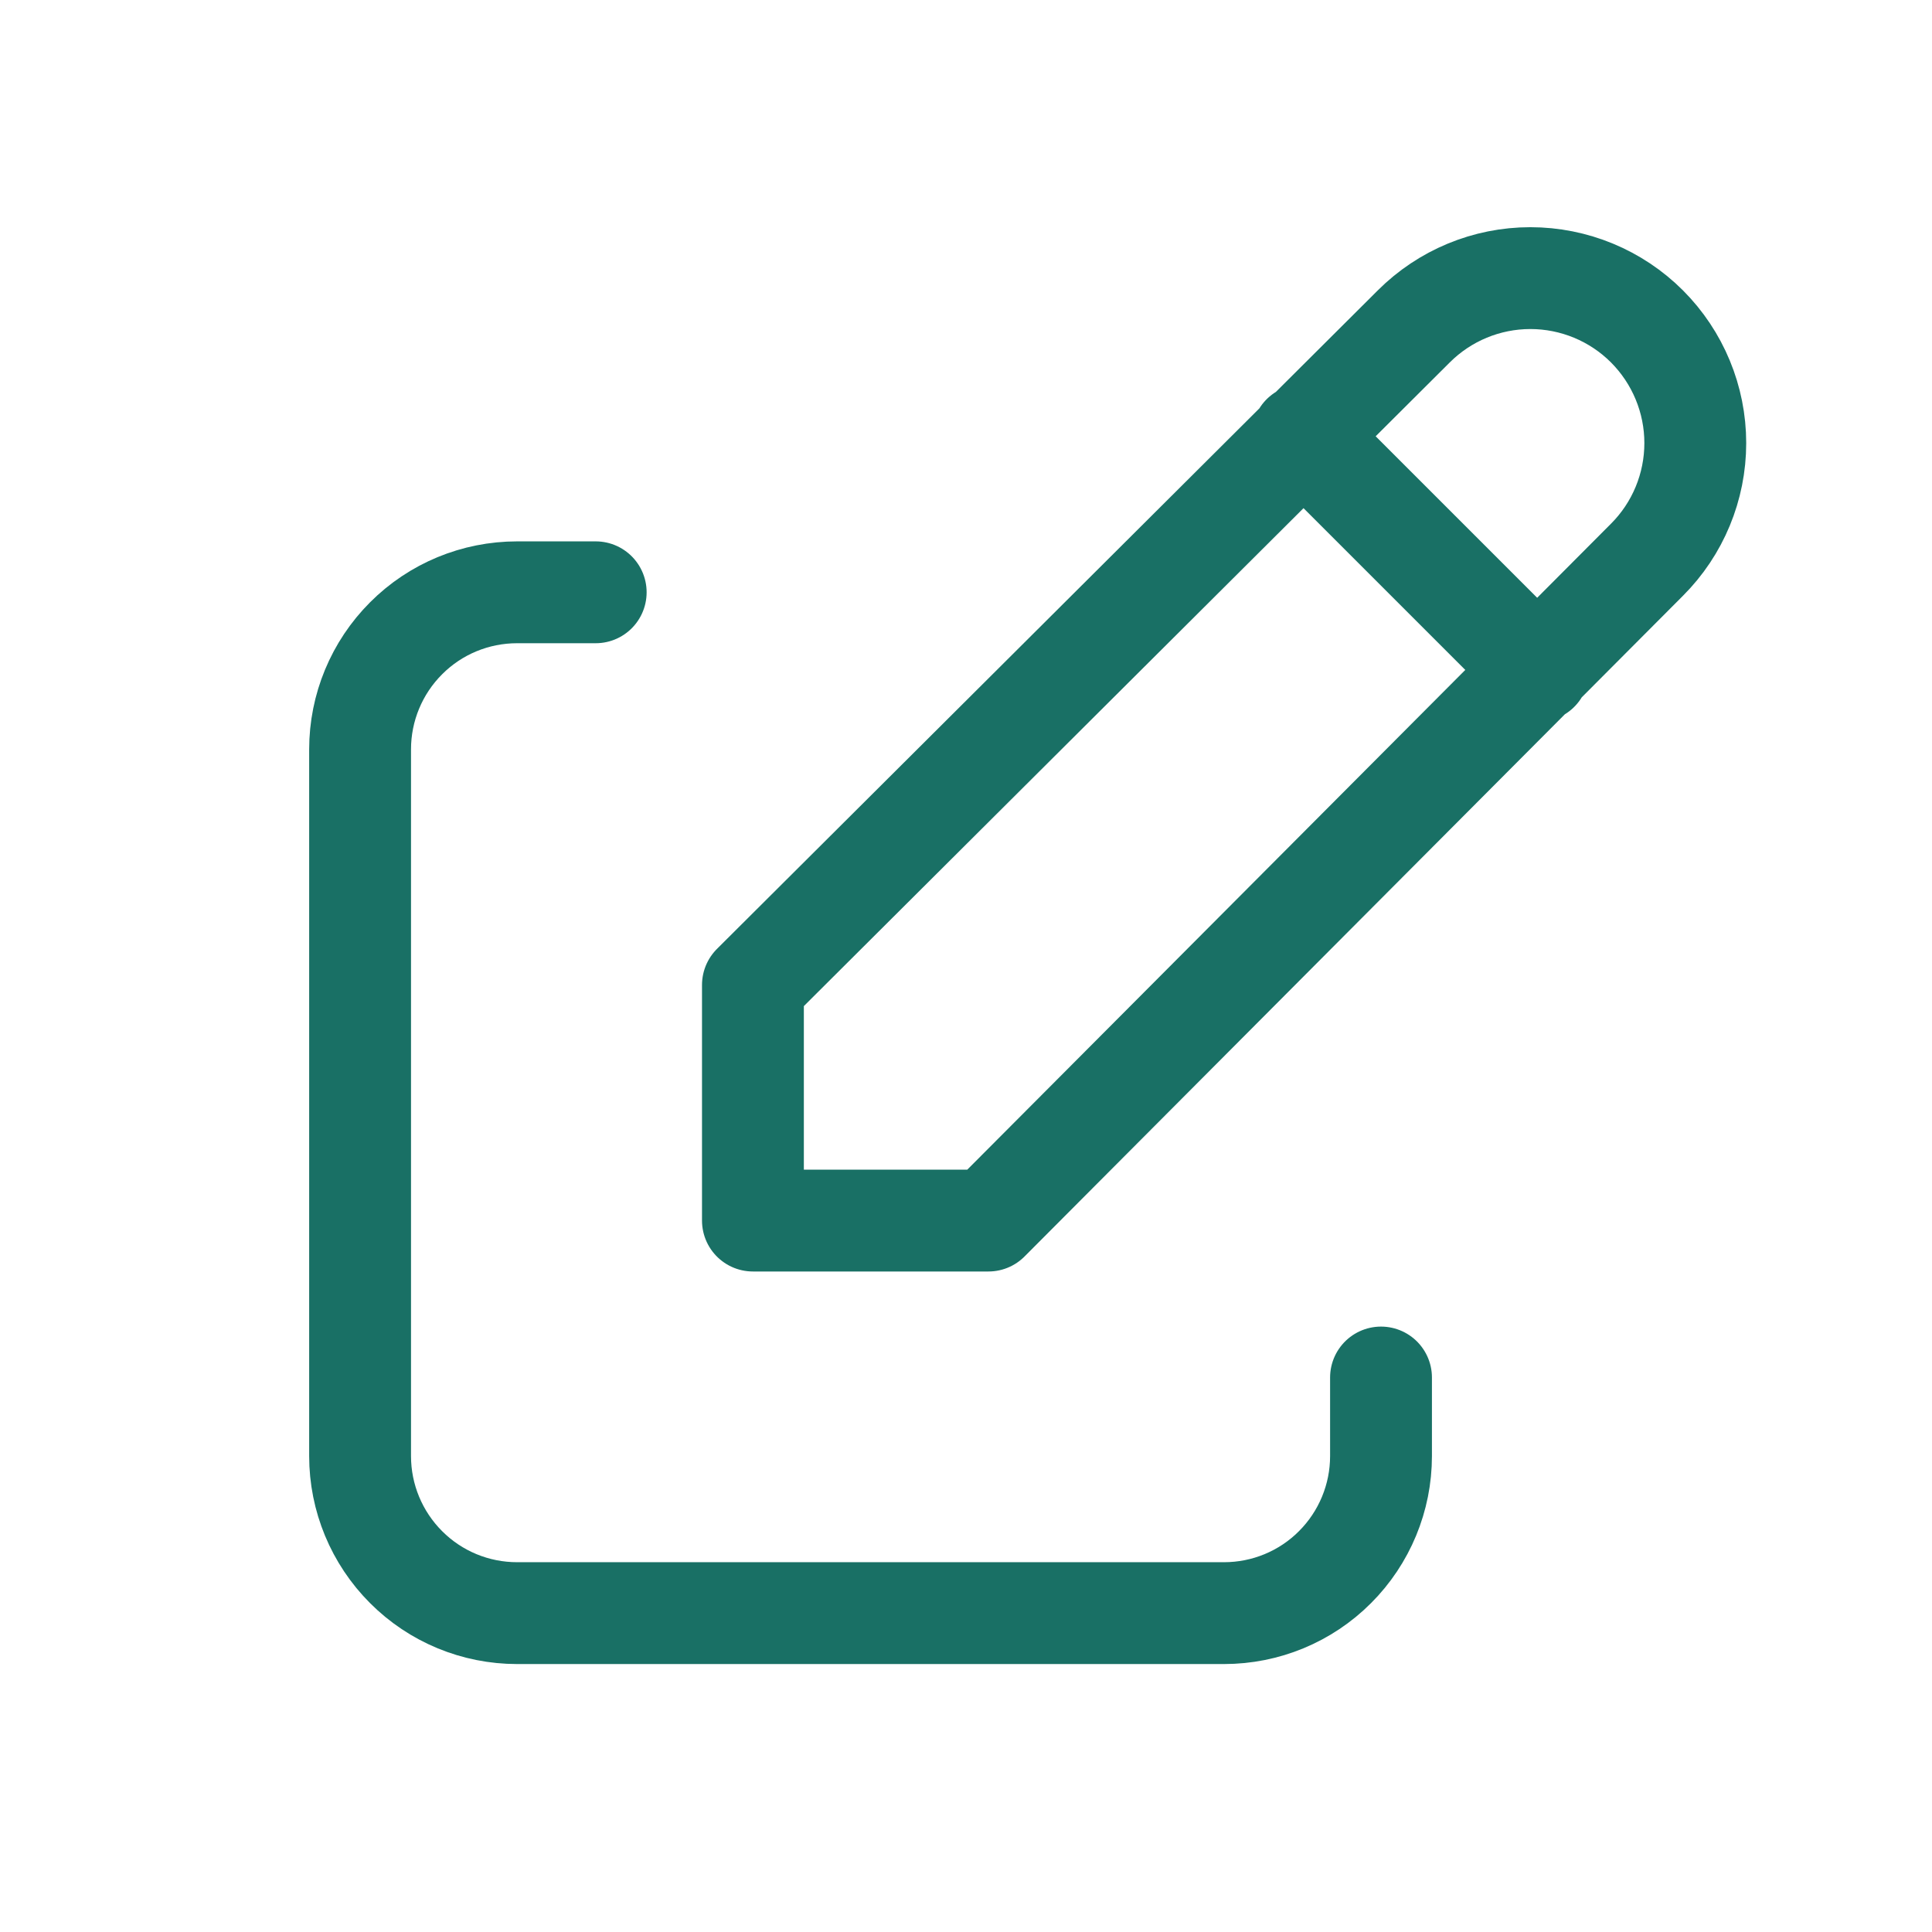
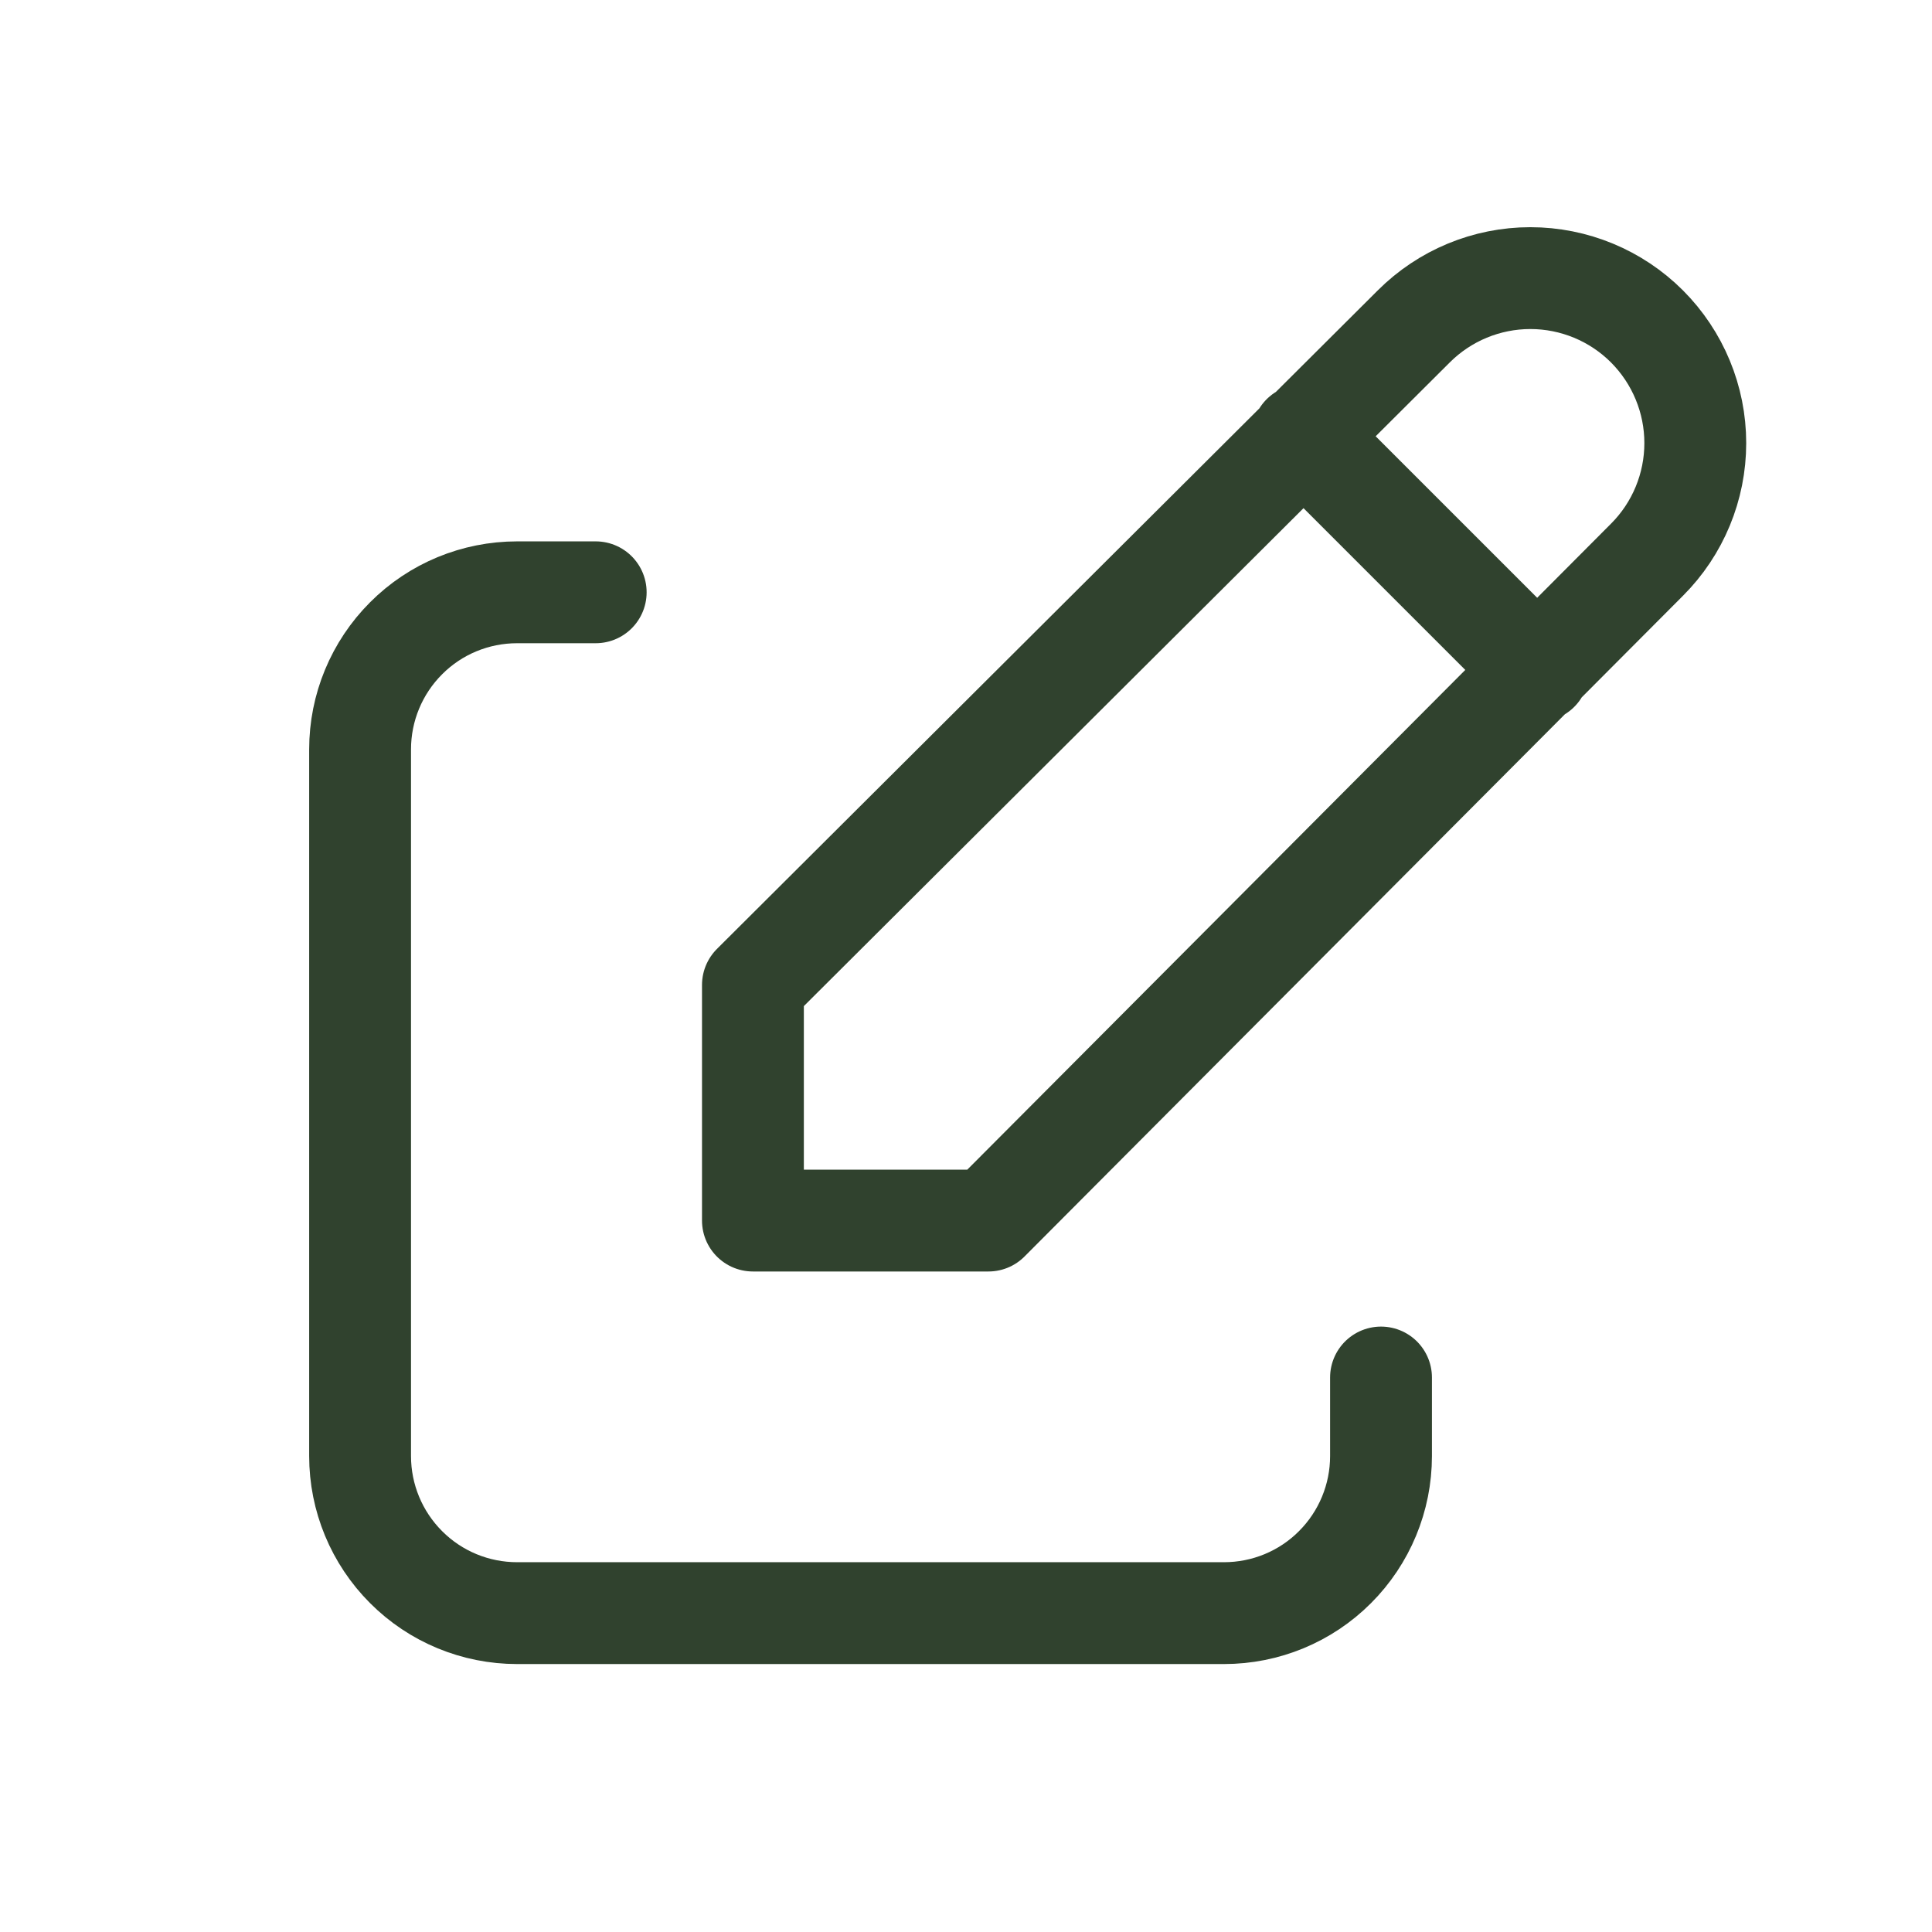
<svg xmlns="http://www.w3.org/2000/svg" width="22" height="22" viewBox="0 0 21 21" fill="none">
-   <path d="M6.475 6.438H5.621C5.168 6.438 4.734 6.617 4.414 6.938C4.094 7.258 3.914 7.692 3.914 8.145V15.827C3.914 16.28 4.094 16.714 4.414 17.034C4.734 17.355 5.168 17.534 5.621 17.534H13.304C13.757 17.534 14.191 17.355 14.511 17.034C14.831 16.714 15.011 16.28 15.011 15.827V14.973" stroke="#197065" stroke-width="1.107" stroke-linecap="round" stroke-linejoin="round" />
-   <path d="M14.159 4.731L16.72 7.292M17.902 6.084C18.238 5.748 18.427 5.292 18.427 4.816C18.427 4.341 18.238 3.885 17.902 3.548C17.566 3.212 17.11 3.023 16.634 3.023C16.159 3.023 15.703 3.212 15.367 3.548L8.184 10.706V13.267H10.744L17.902 6.084Z" stroke="#197065" stroke-width="1.107" stroke-linecap="round" stroke-linejoin="round" />
+   <path d="M6.475 6.438H5.621C5.168 6.438 4.734 6.617 4.414 6.938C4.094 7.258 3.914 7.692 3.914 8.145V15.827C3.914 16.28 4.094 16.714 4.414 17.034C4.734 17.355 5.168 17.534 5.621 17.534H13.304C13.757 17.534 14.191 17.355 14.511 17.034C14.831 16.714 15.011 16.28 15.011 15.827V14.973" stroke="#30422E" stroke-width="1.107" stroke-linecap="round" stroke-linejoin="round" />
+   <path d="M14.159 4.731L16.72 7.292M17.902 6.084C18.238 5.748 18.427 5.292 18.427 4.816C18.427 4.341 18.238 3.885 17.902 3.548C17.566 3.212 17.11 3.023 16.634 3.023C16.159 3.023 15.703 3.212 15.367 3.548L8.184 10.706V13.267H10.744L17.902 6.084Z" stroke="#30422E" stroke-width="1.107" stroke-linecap="round" stroke-linejoin="round" />
</svg>
